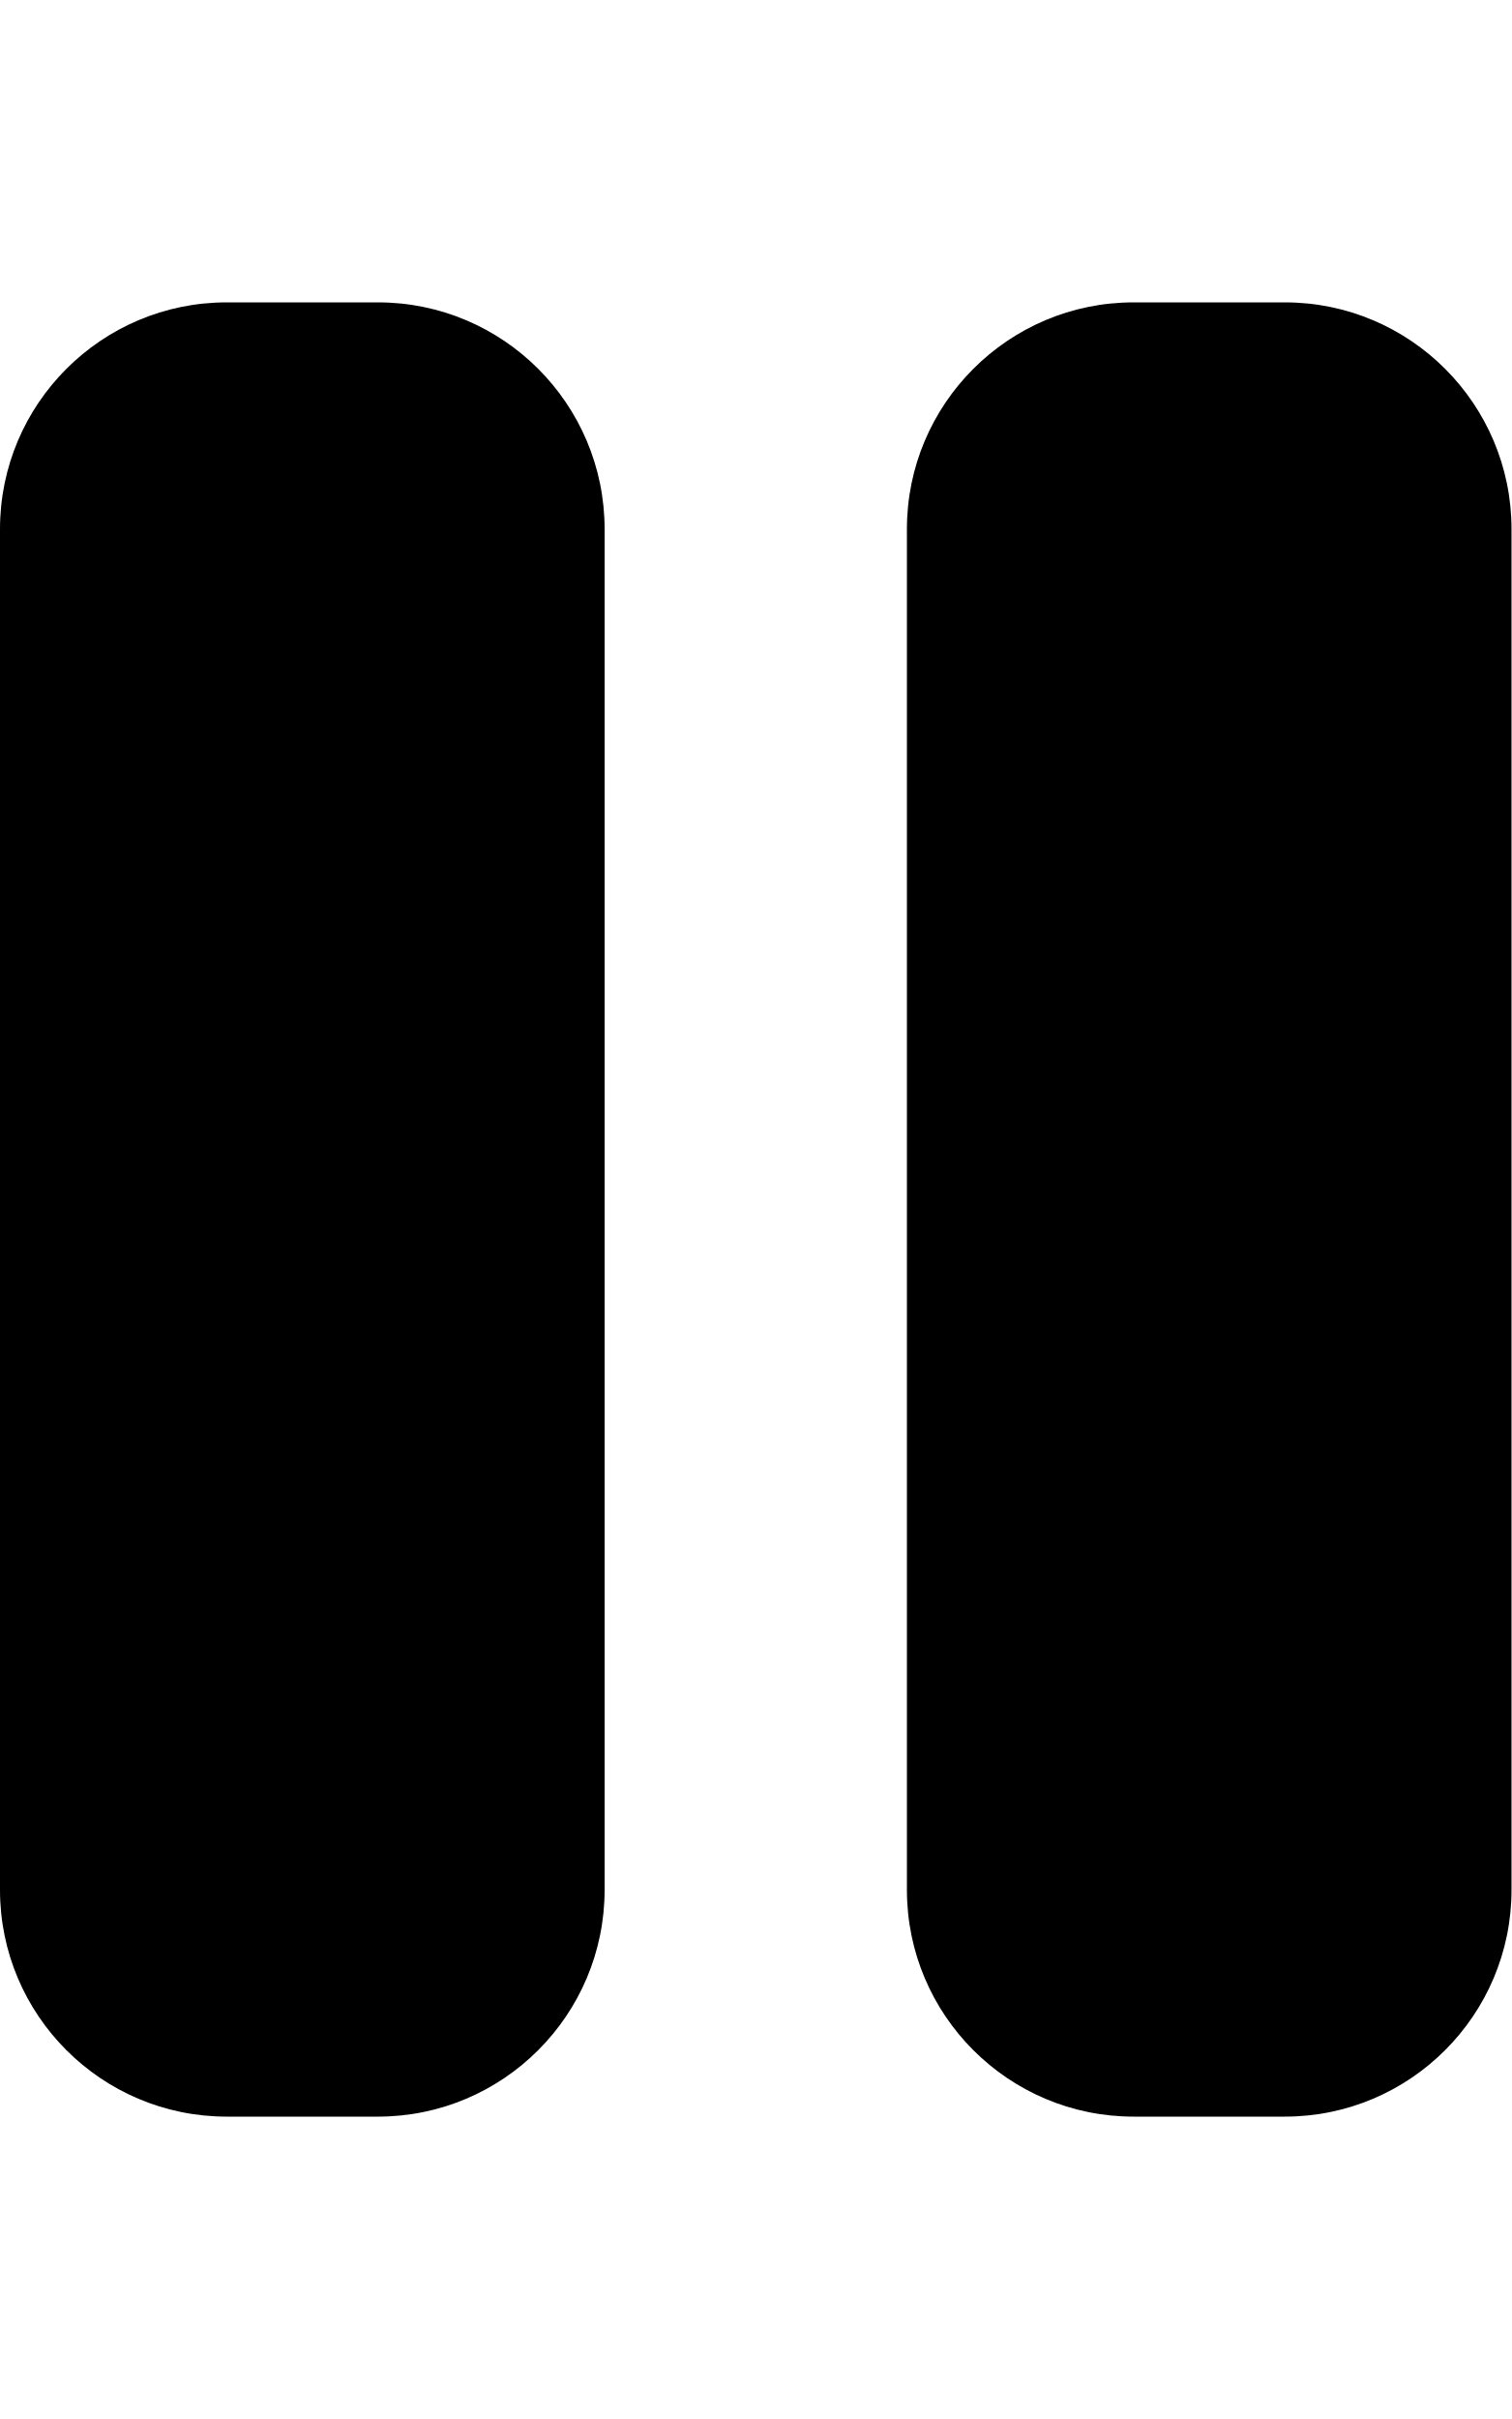
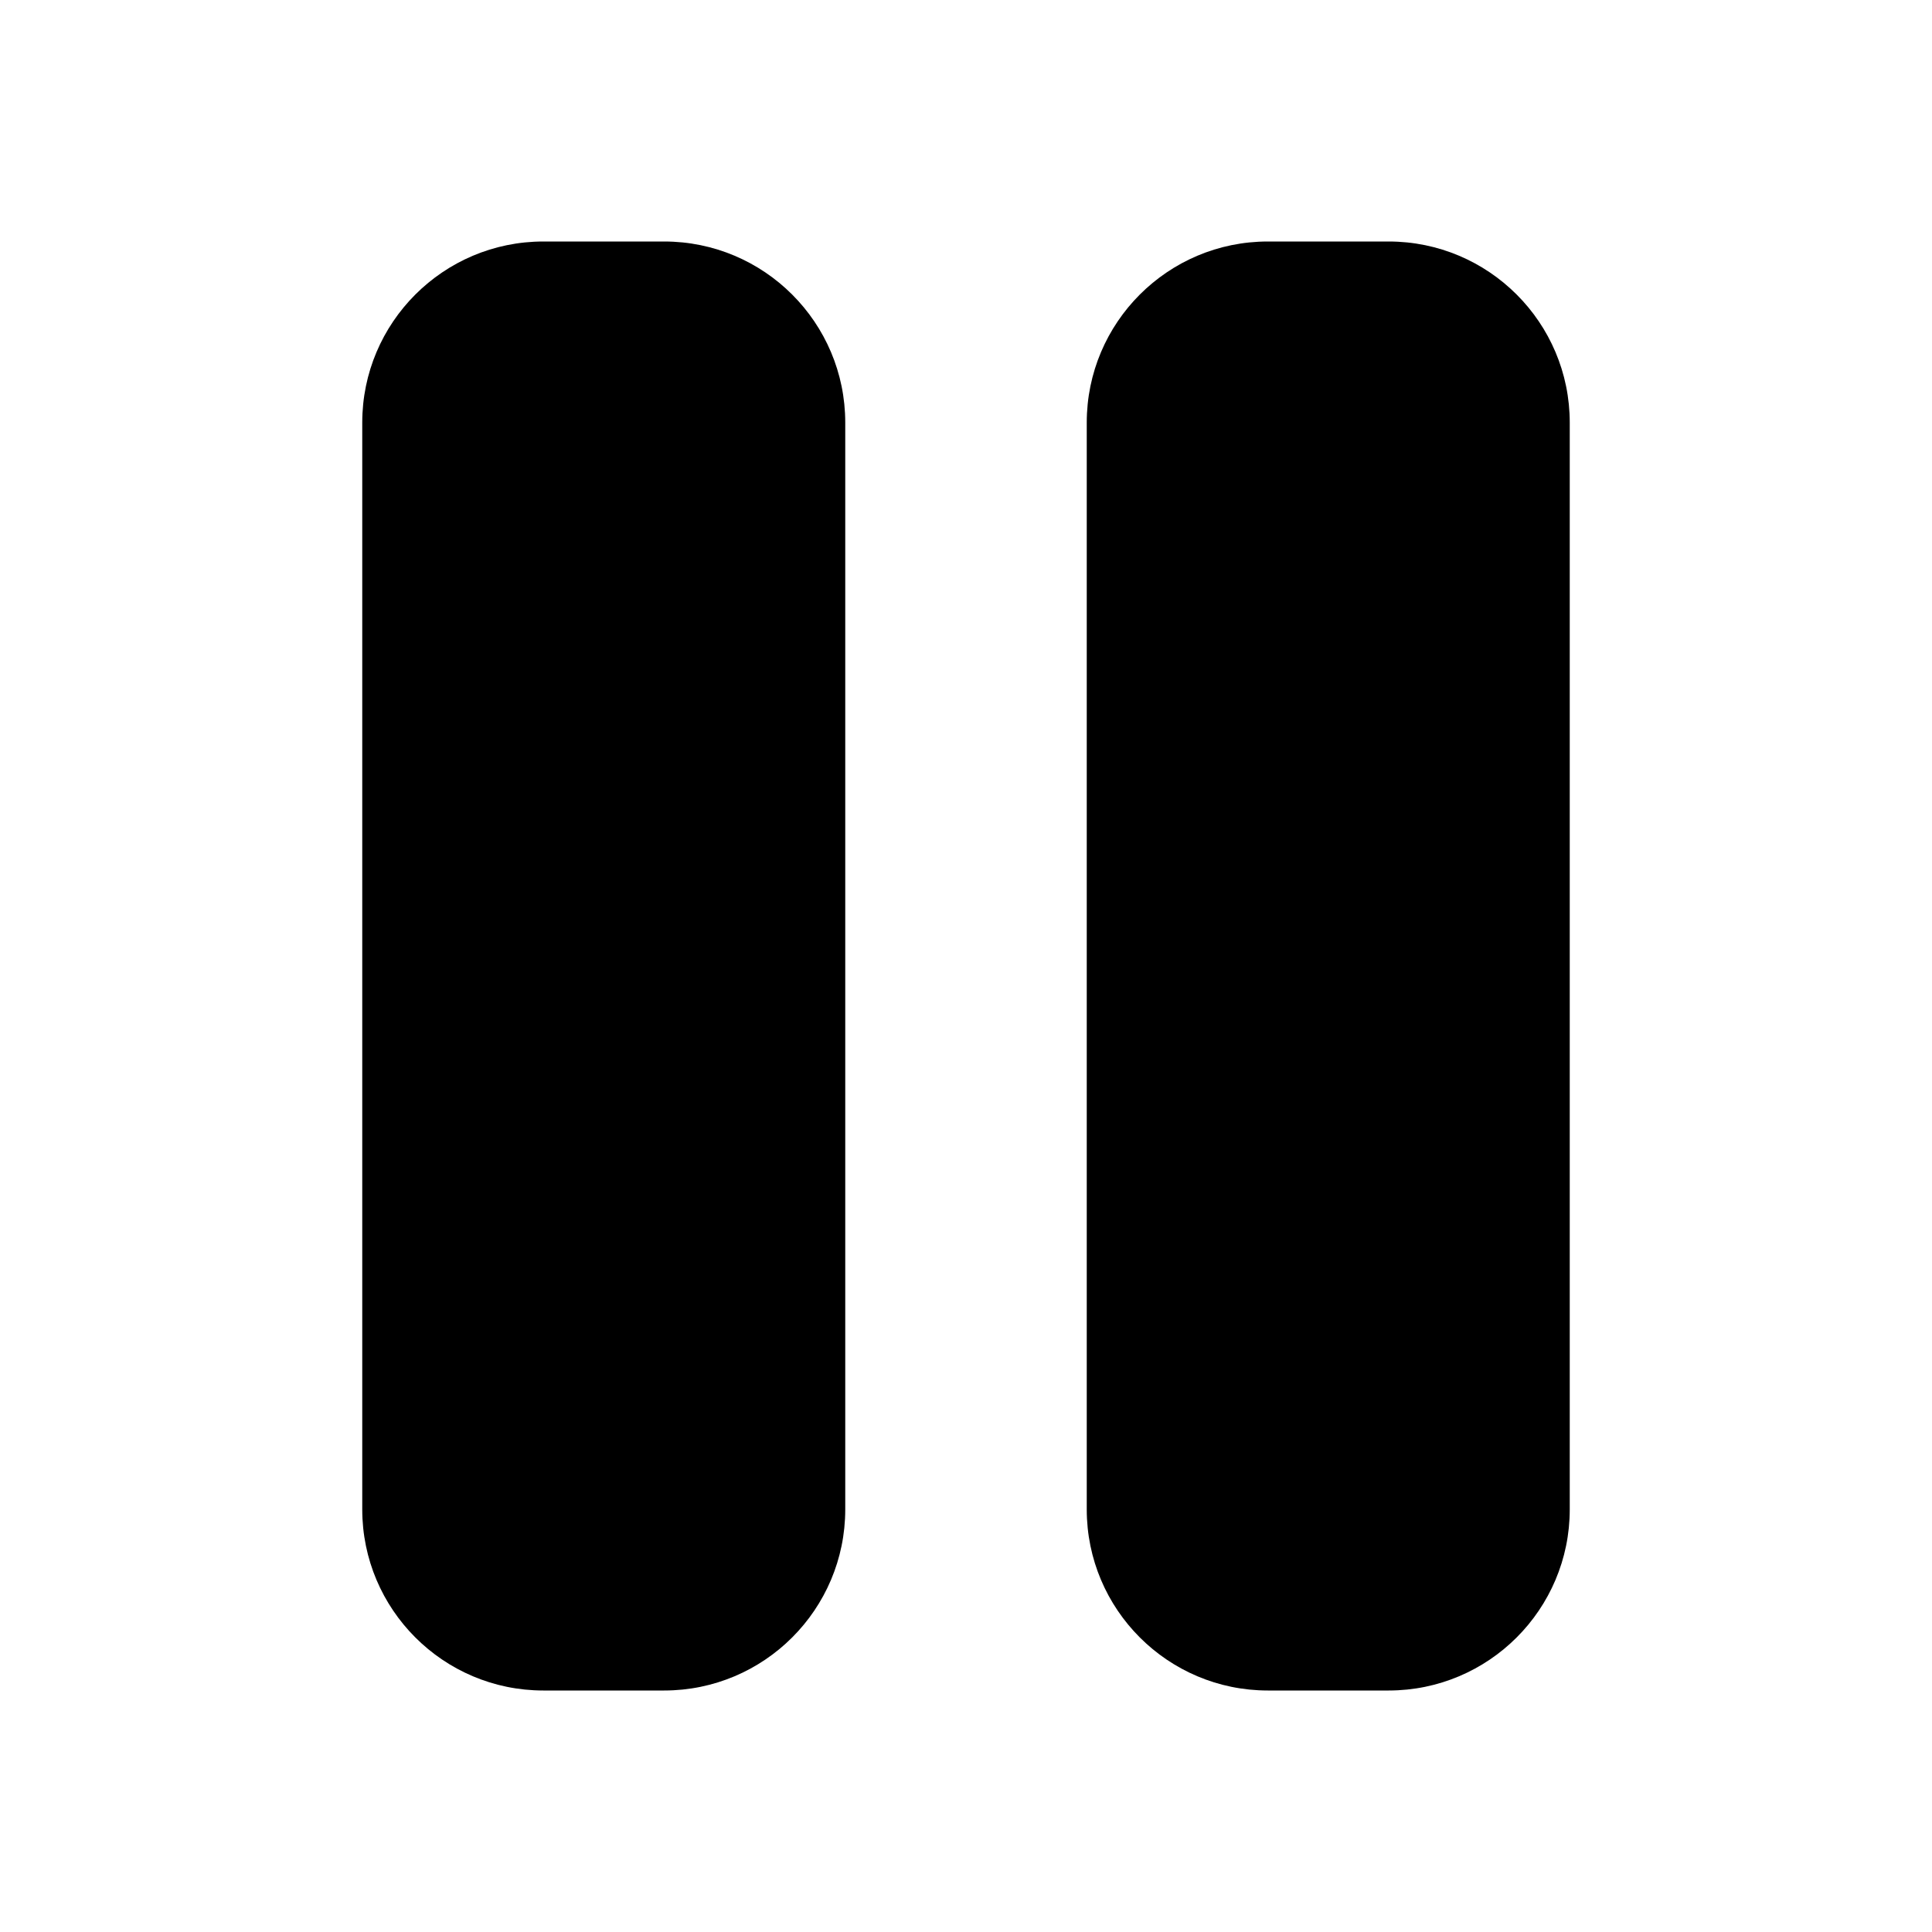
- <svg xmlns="http://www.w3.org/2000/svg" viewBox="0 0 320 512">
+ <svg xmlns="http://www.w3.org/2000/svg" viewBox="-96 0 512 512">
  <path d="M48 64C21.5 64 0 85.5 0 112L0 400c0 26.5 21.5 48 48 48l32 0c26.5 0 48-21.5 48-48l0-288c0-26.5-21.5-48-48-48L48 64zm192 0c-26.5 0-48 21.5-48 48l0 288c0 26.5 21.5 48 48 48l32 0c26.5 0 48-21.5 48-48l0-288c0-26.5-21.5-48-48-48l-32 0z" />
</svg>
